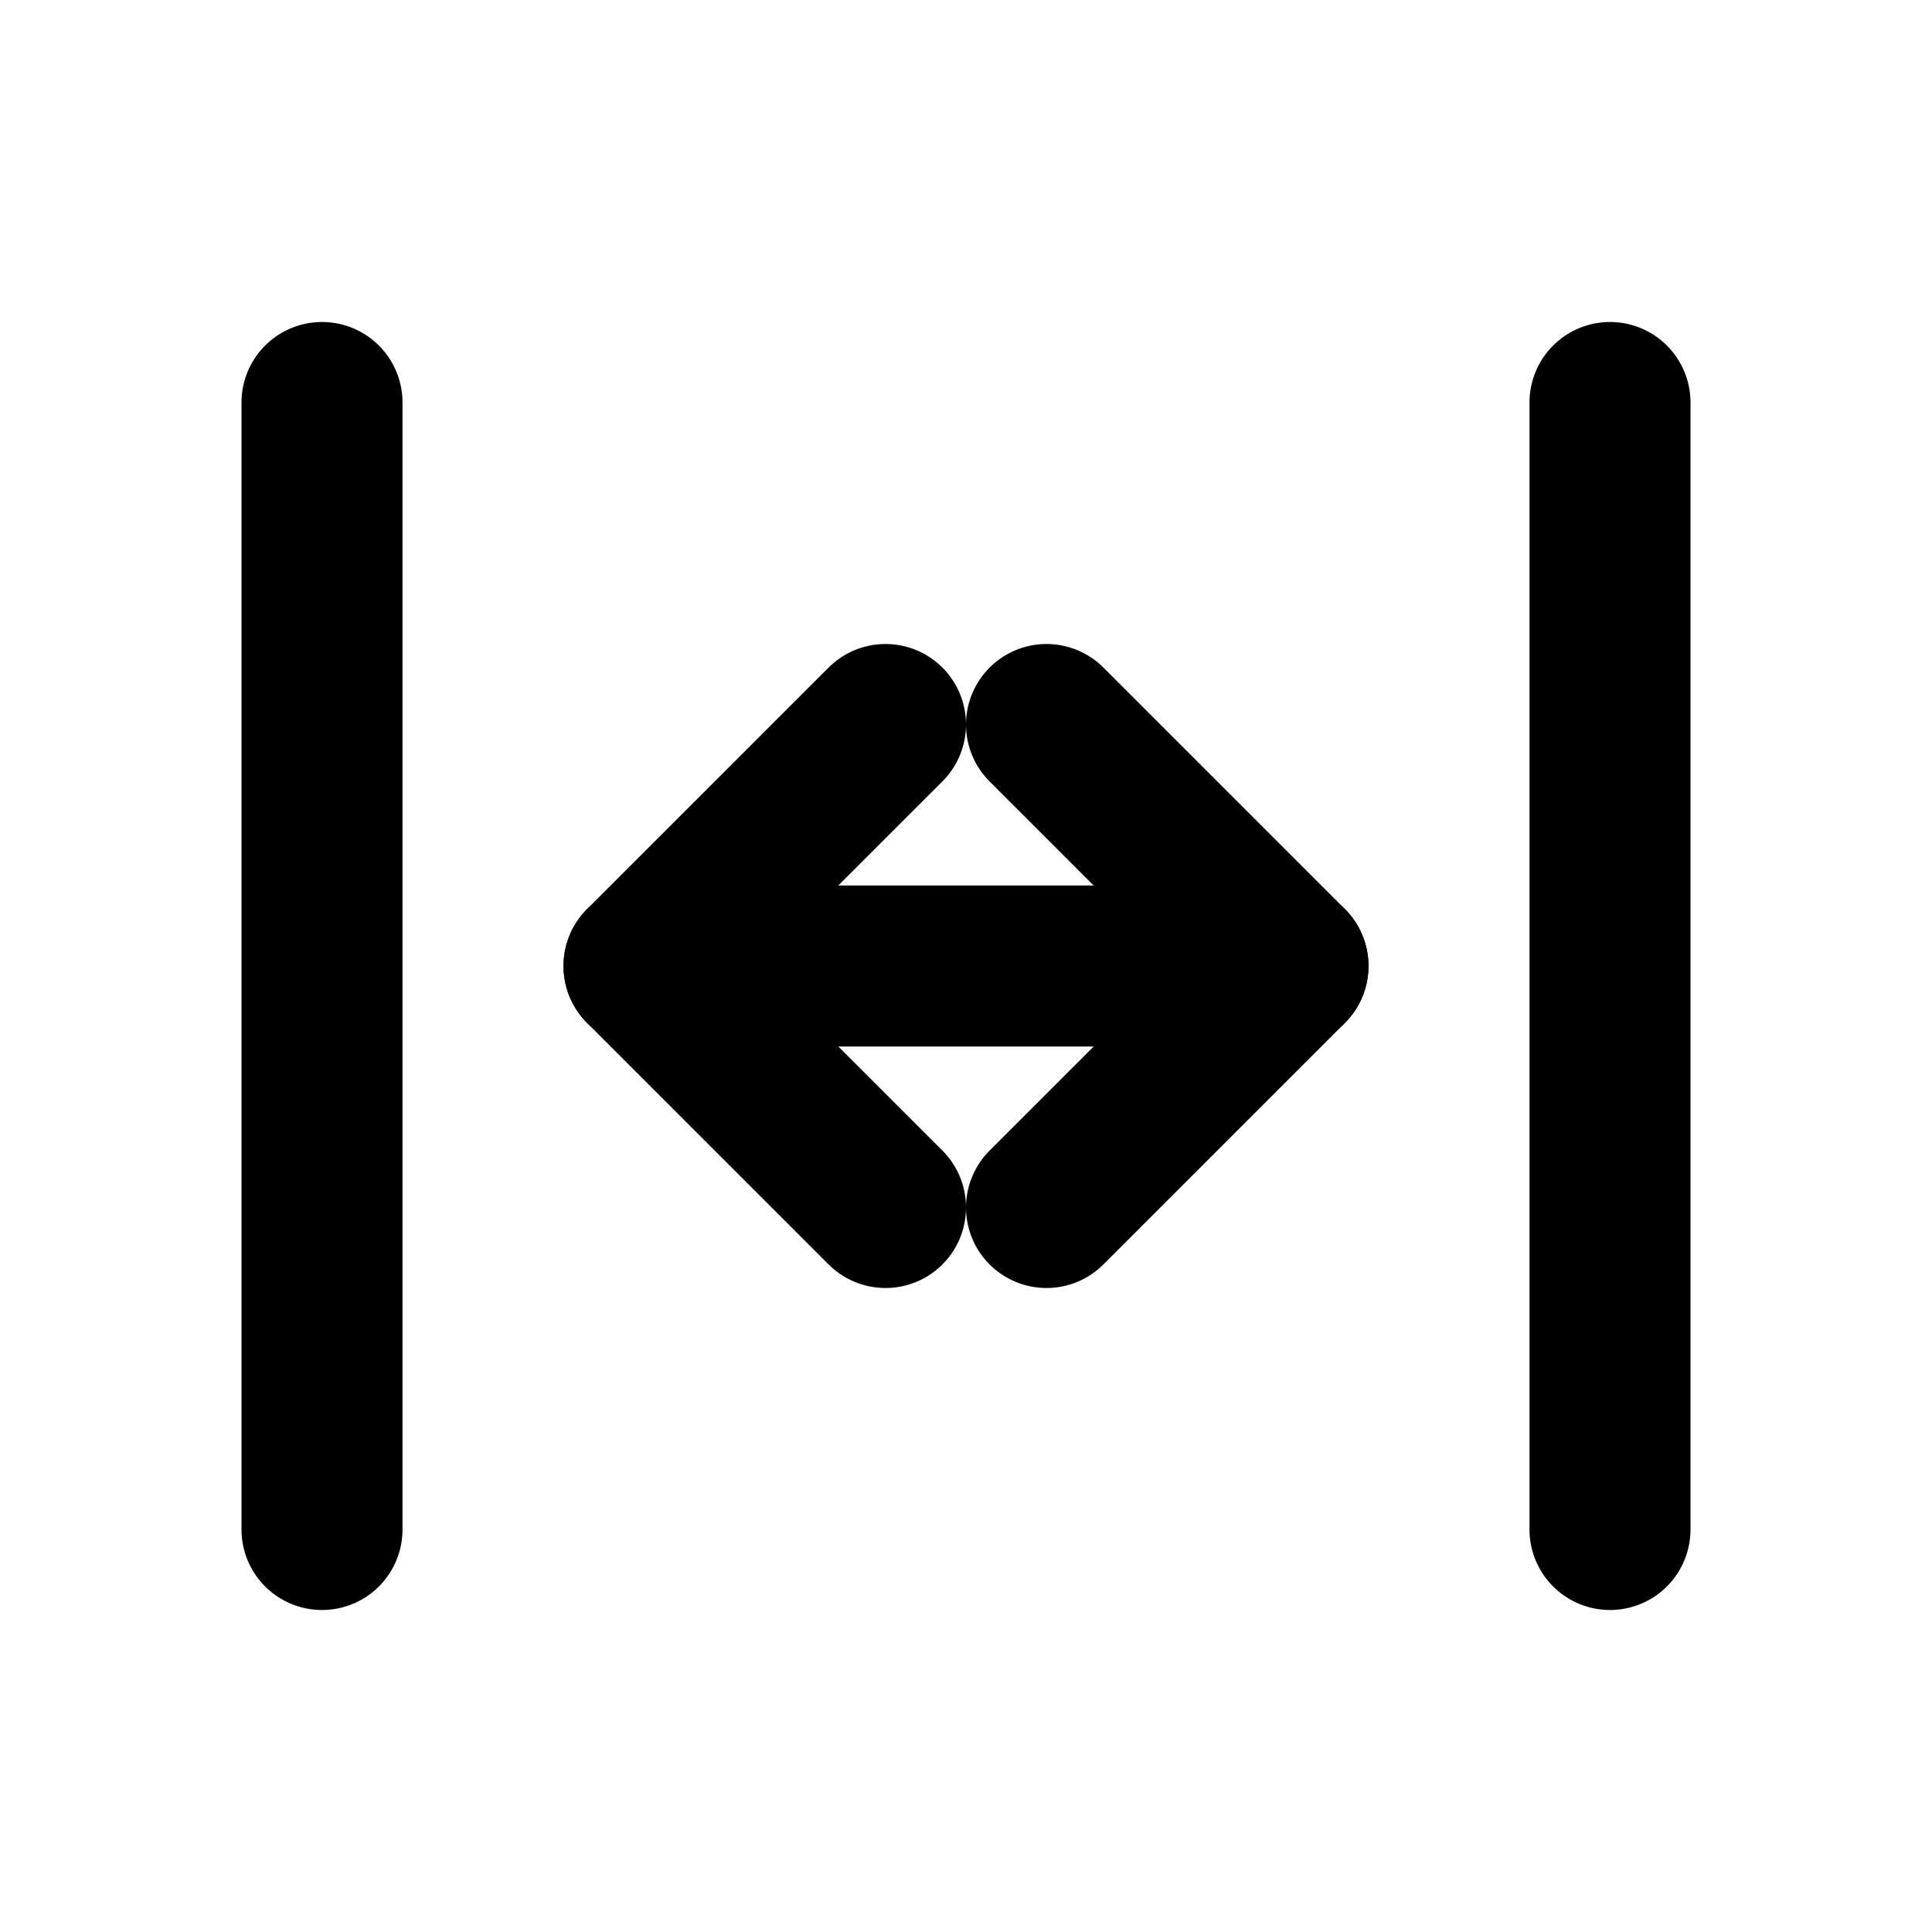
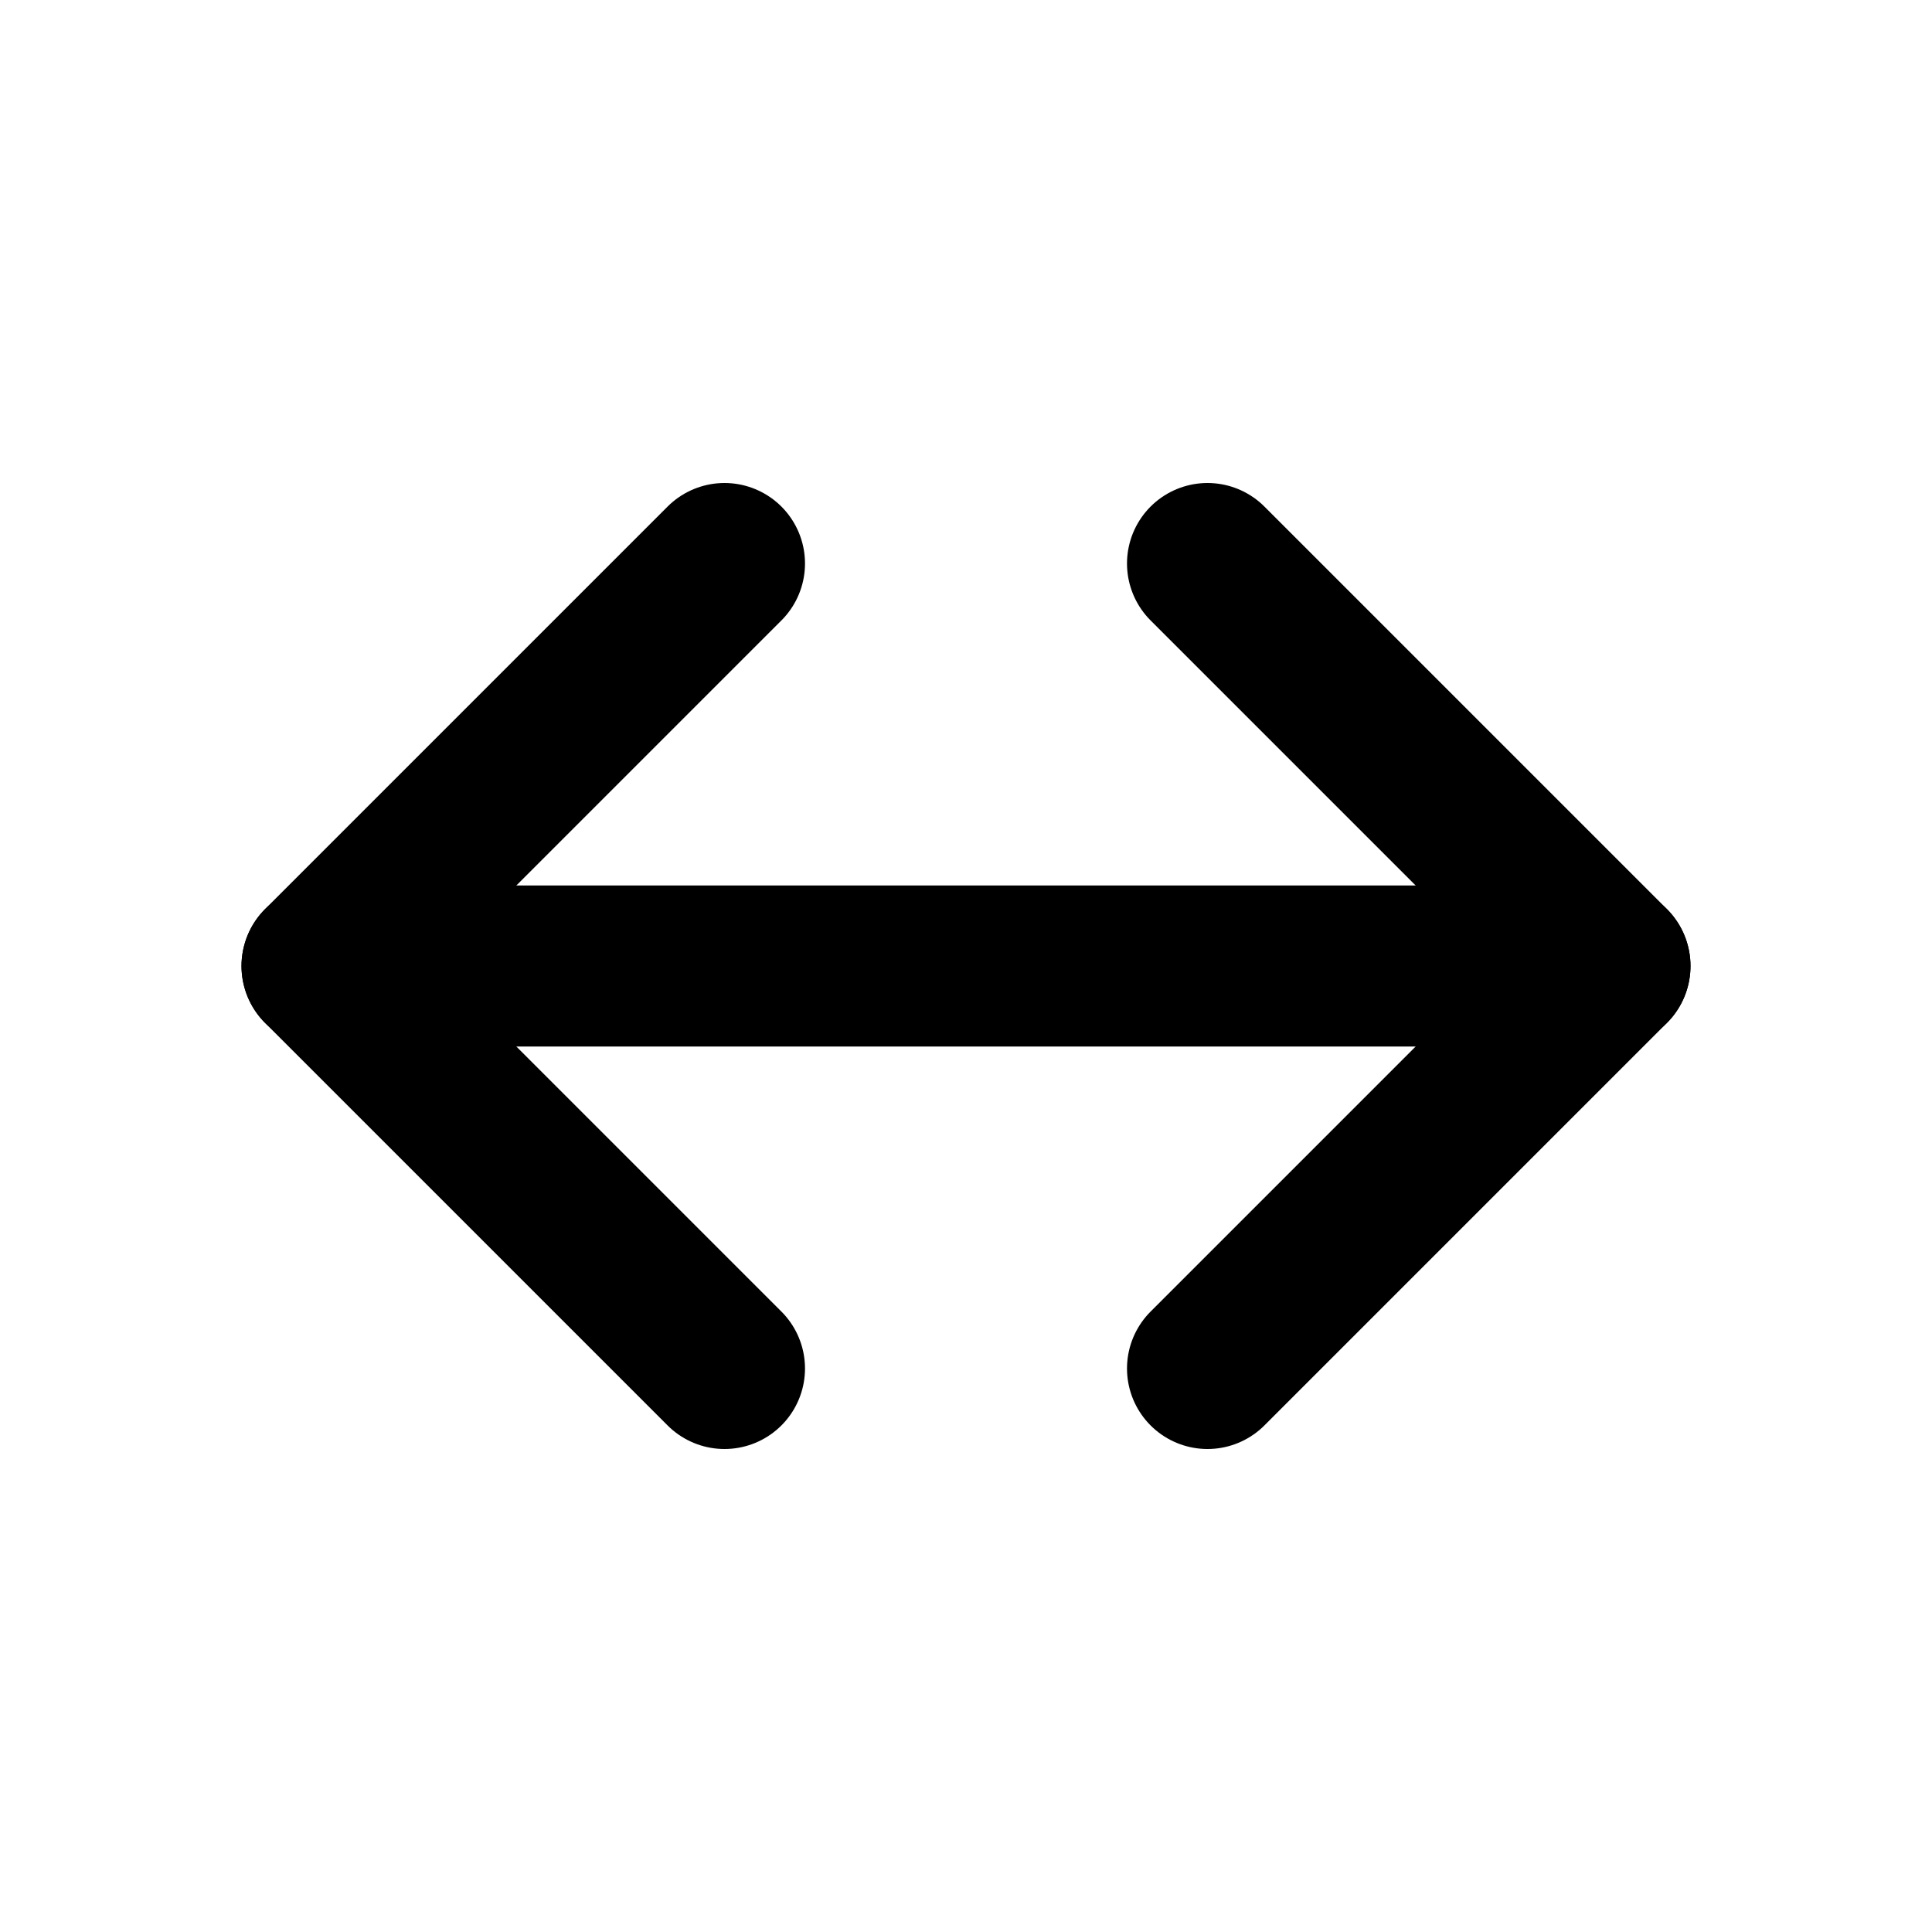
<svg xmlns="http://www.w3.org/2000/svg" viewBox="0 0 24 24" fill="none" stroke="currentColor" stroke-width="2" stroke-linecap="round" stroke-linejoin="round">
-   <path d="M4 5v14M20 5v14" />
-   <path d="M8 12h8" />
-   <path d="m11 9-3 3 3 3M13 9l3 3-3 3" />
+   <path d="M4 12h16" />
+   <path d="m9 7-5 5 5 5" />
+   <path d="m15 7 5 5-5 5" />
</svg>
